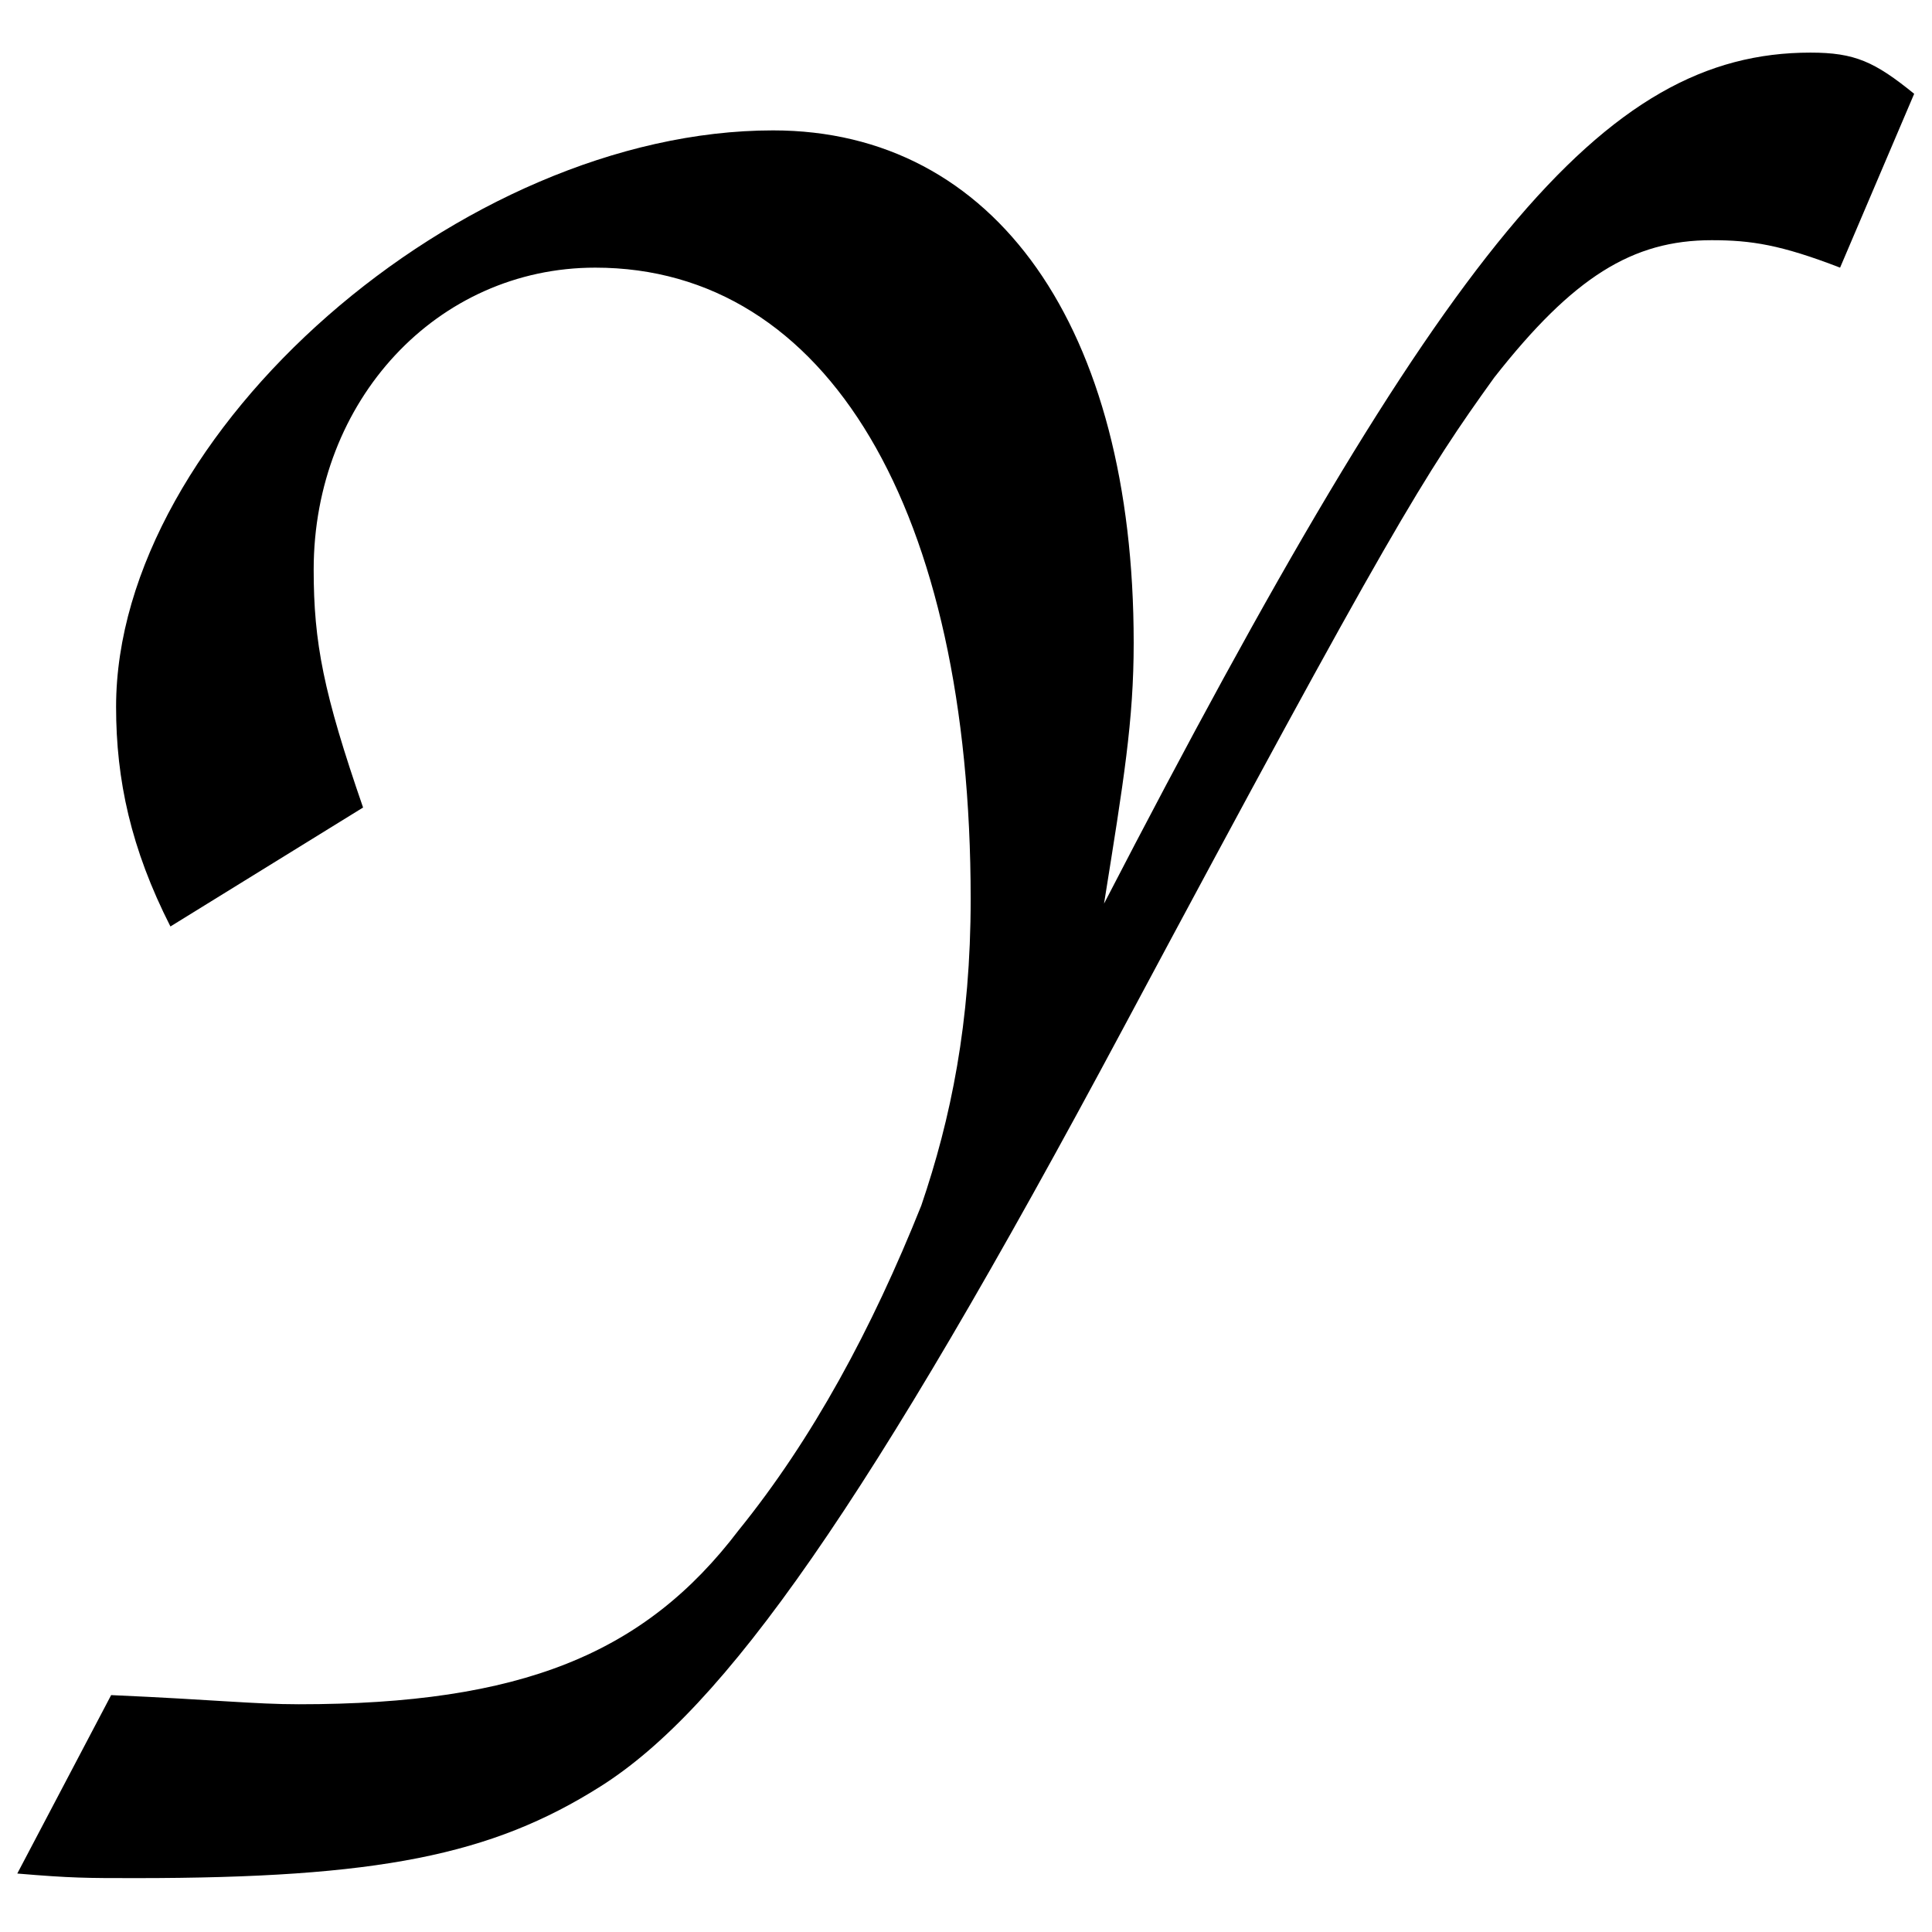
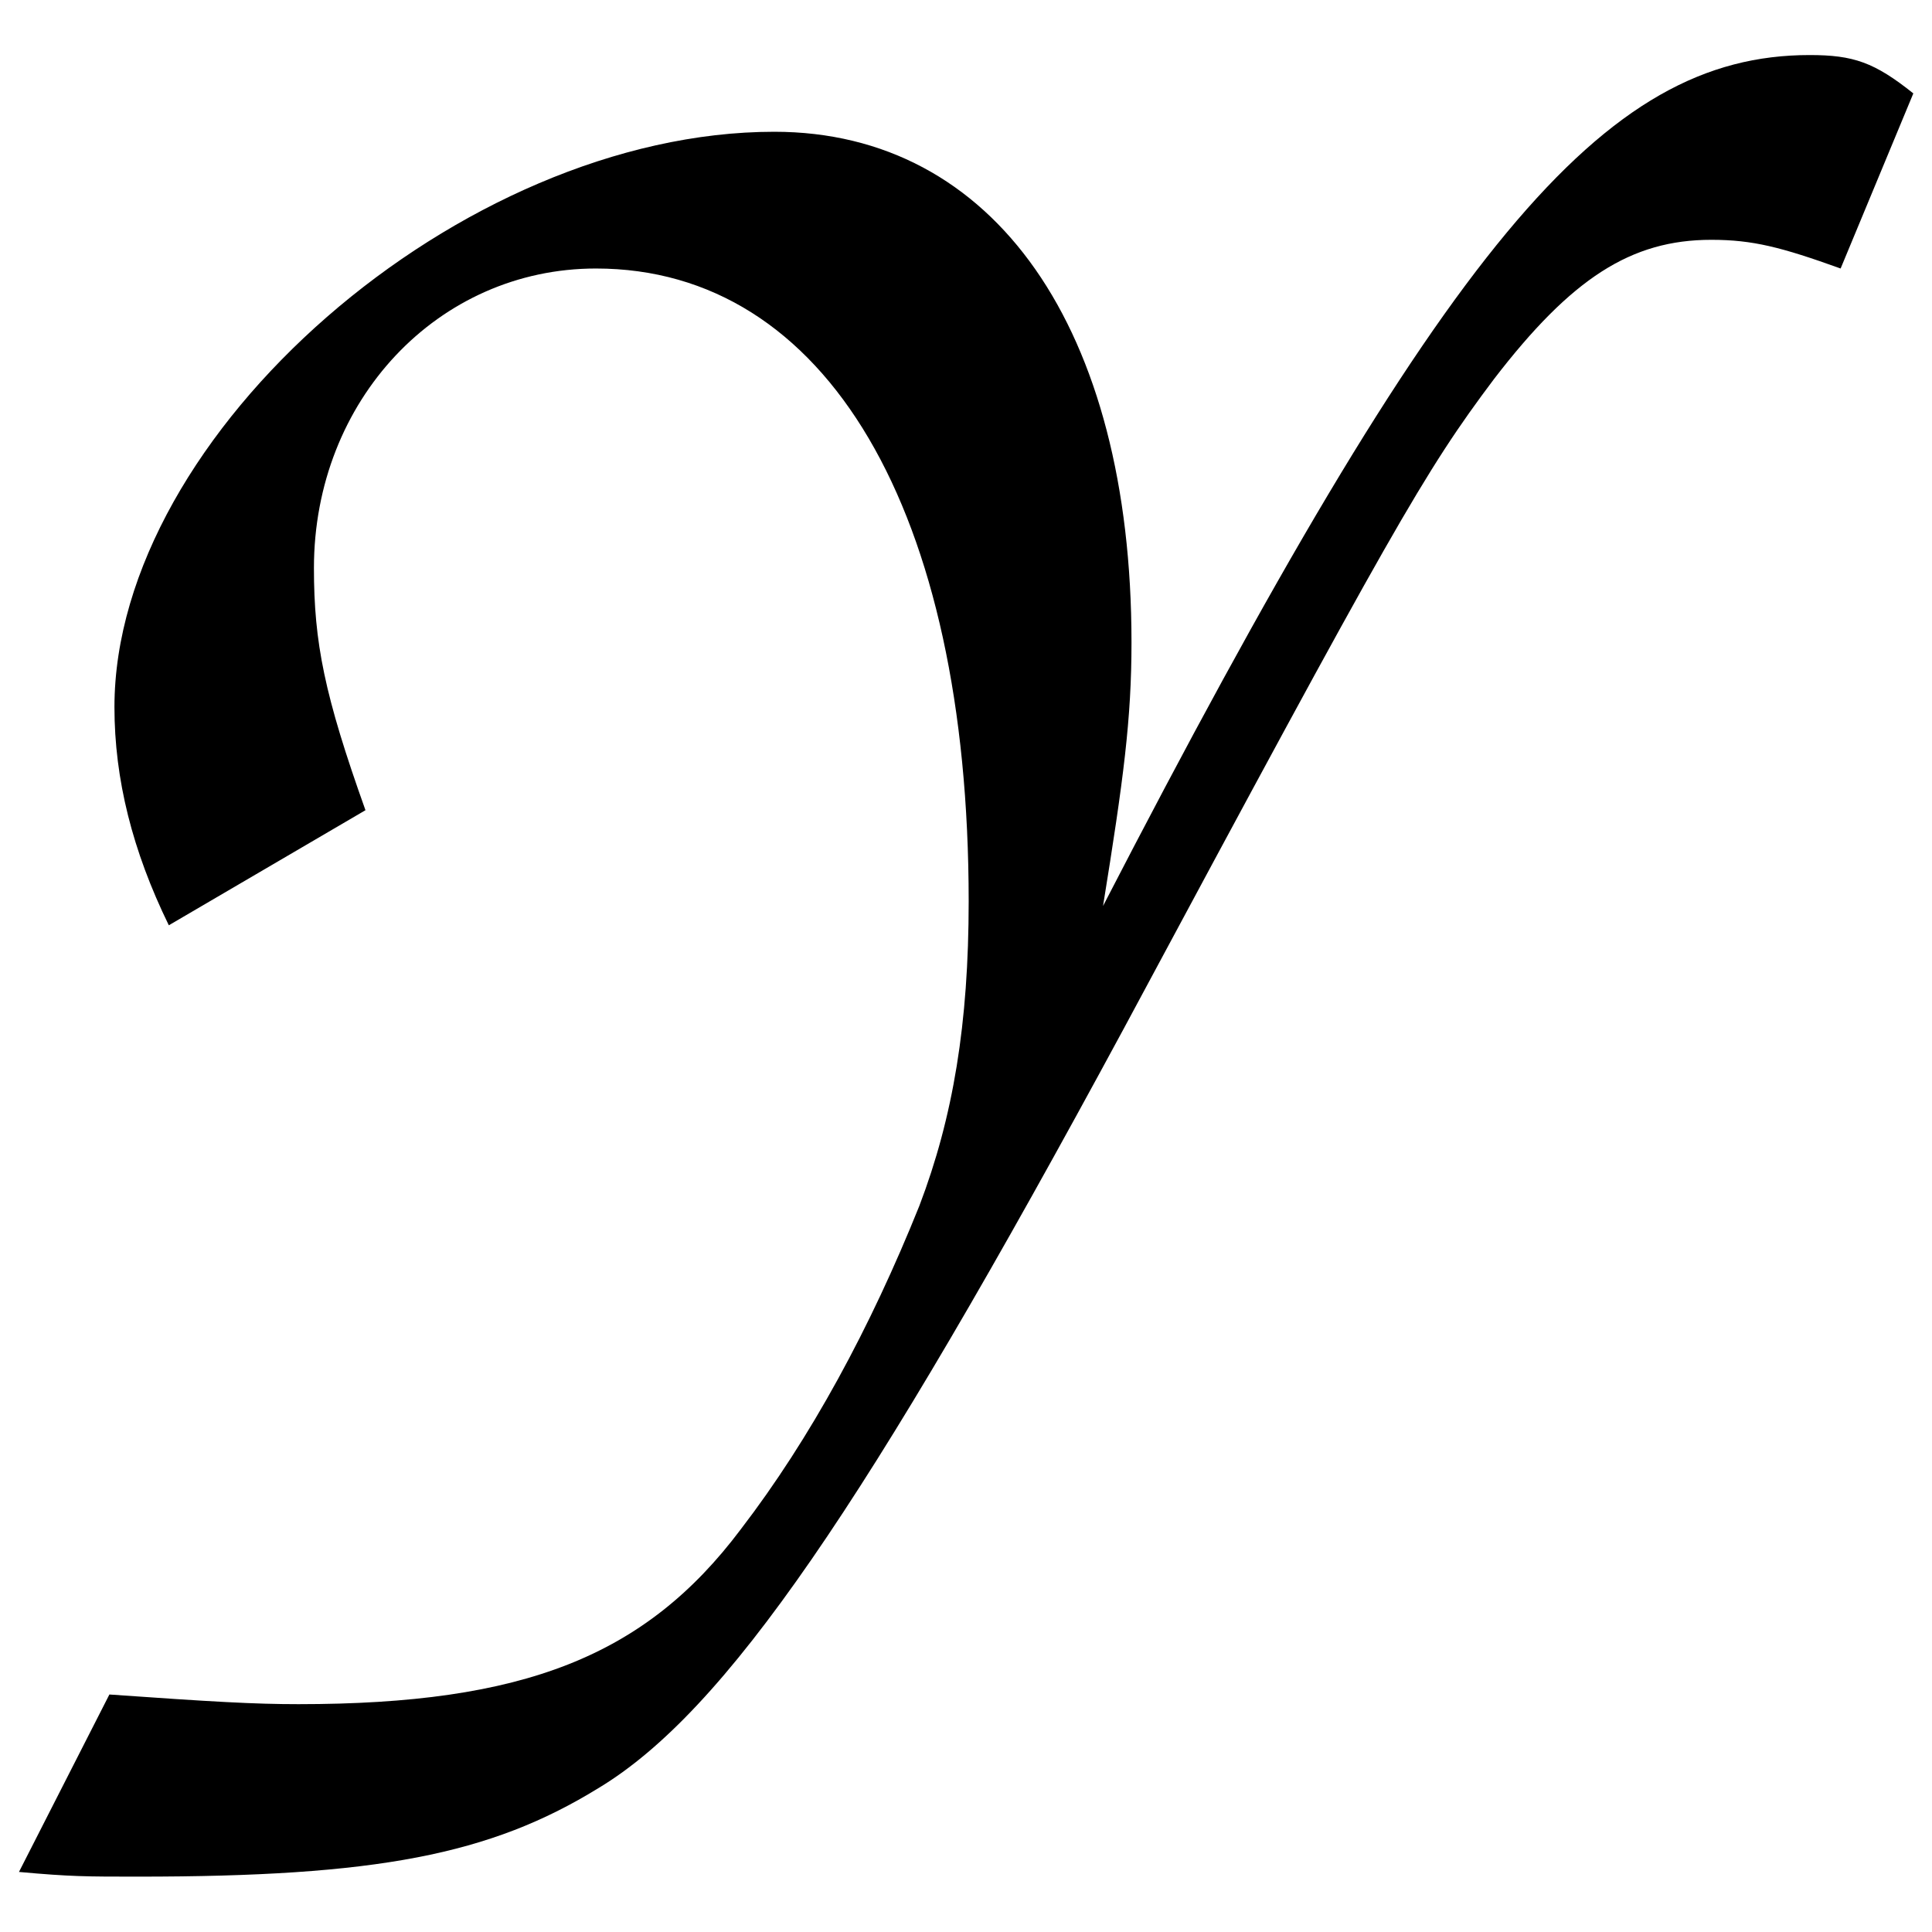
- <svg xmlns="http://www.w3.org/2000/svg" width="24" height="24" version="1.1" viewBox="0 0 6.35 6.35">
-   <text transform="scale(1.0391 .9624)" x="-0.194" y="5.165" fill="#000000" font-family="Z003" font-size="8.186px" stroke-width=".171" style="font-variant-caps:normal;font-variant-east-asian:normal;font-variant-ligatures:normal;font-variant-numeric:normal" xml:space="preserve">
-     <tspan x="-0.194" y="5.165" stroke-width=".171">Y</tspan>
-   </text>
+ <svg xmlns="http://www.w3.org/2000/svg" width="24" height="24" version="1.1" viewBox="0 0 6.35 6.35" id="svg1">
+   <defs id="defs1" />
+   <path d="m 0.06,6.393 c 0.164,0.016 0.213,0.016 0.377,0.016 0.753,0 1.113,-0.074 1.457,-0.303 C 2.294,5.845 2.736,5.149 3.555,3.512 4.406,1.801 4.504,1.613 4.726,1.294 4.971,0.95 5.159,0.819 5.413,0.819 c 0.131,0 0.221,0.025 0.409,0.098 L 6.052,0.319 C 5.929,0.213 5.863,0.188 5.724,0.188 c -0.655,0 -1.154,0.647 -2.235,2.906 0.065,-0.434 0.09,-0.638 0.09,-0.9 0,-1.072 -0.434,-1.744 -1.13,-1.744 -0.99,0 -2.087,1.031 -2.087,1.965 0,0.246 0.057,0.491 0.172,0.745 L 1.156,2.767 C 1.026,2.374 0.993,2.194 0.993,1.94 c 0,-0.573 0.393,-1.023 0.892,-1.023 0.729,0 1.179,0.827 1.179,2.161 0,0.417 -0.049,0.737 -0.156,1.04 C 2.753,4.535 2.564,4.912 2.343,5.223 2.041,5.657 1.656,5.82 0.944,5.82 c -0.139,0 -0.27,-0.008 -0.598,-0.033 z" id="text1" style="font-size:8.186px;font-family:Z003;stroke-width:0.171" transform="scale(1.0391 .9624)" aria-label="Y" />
</svg>
